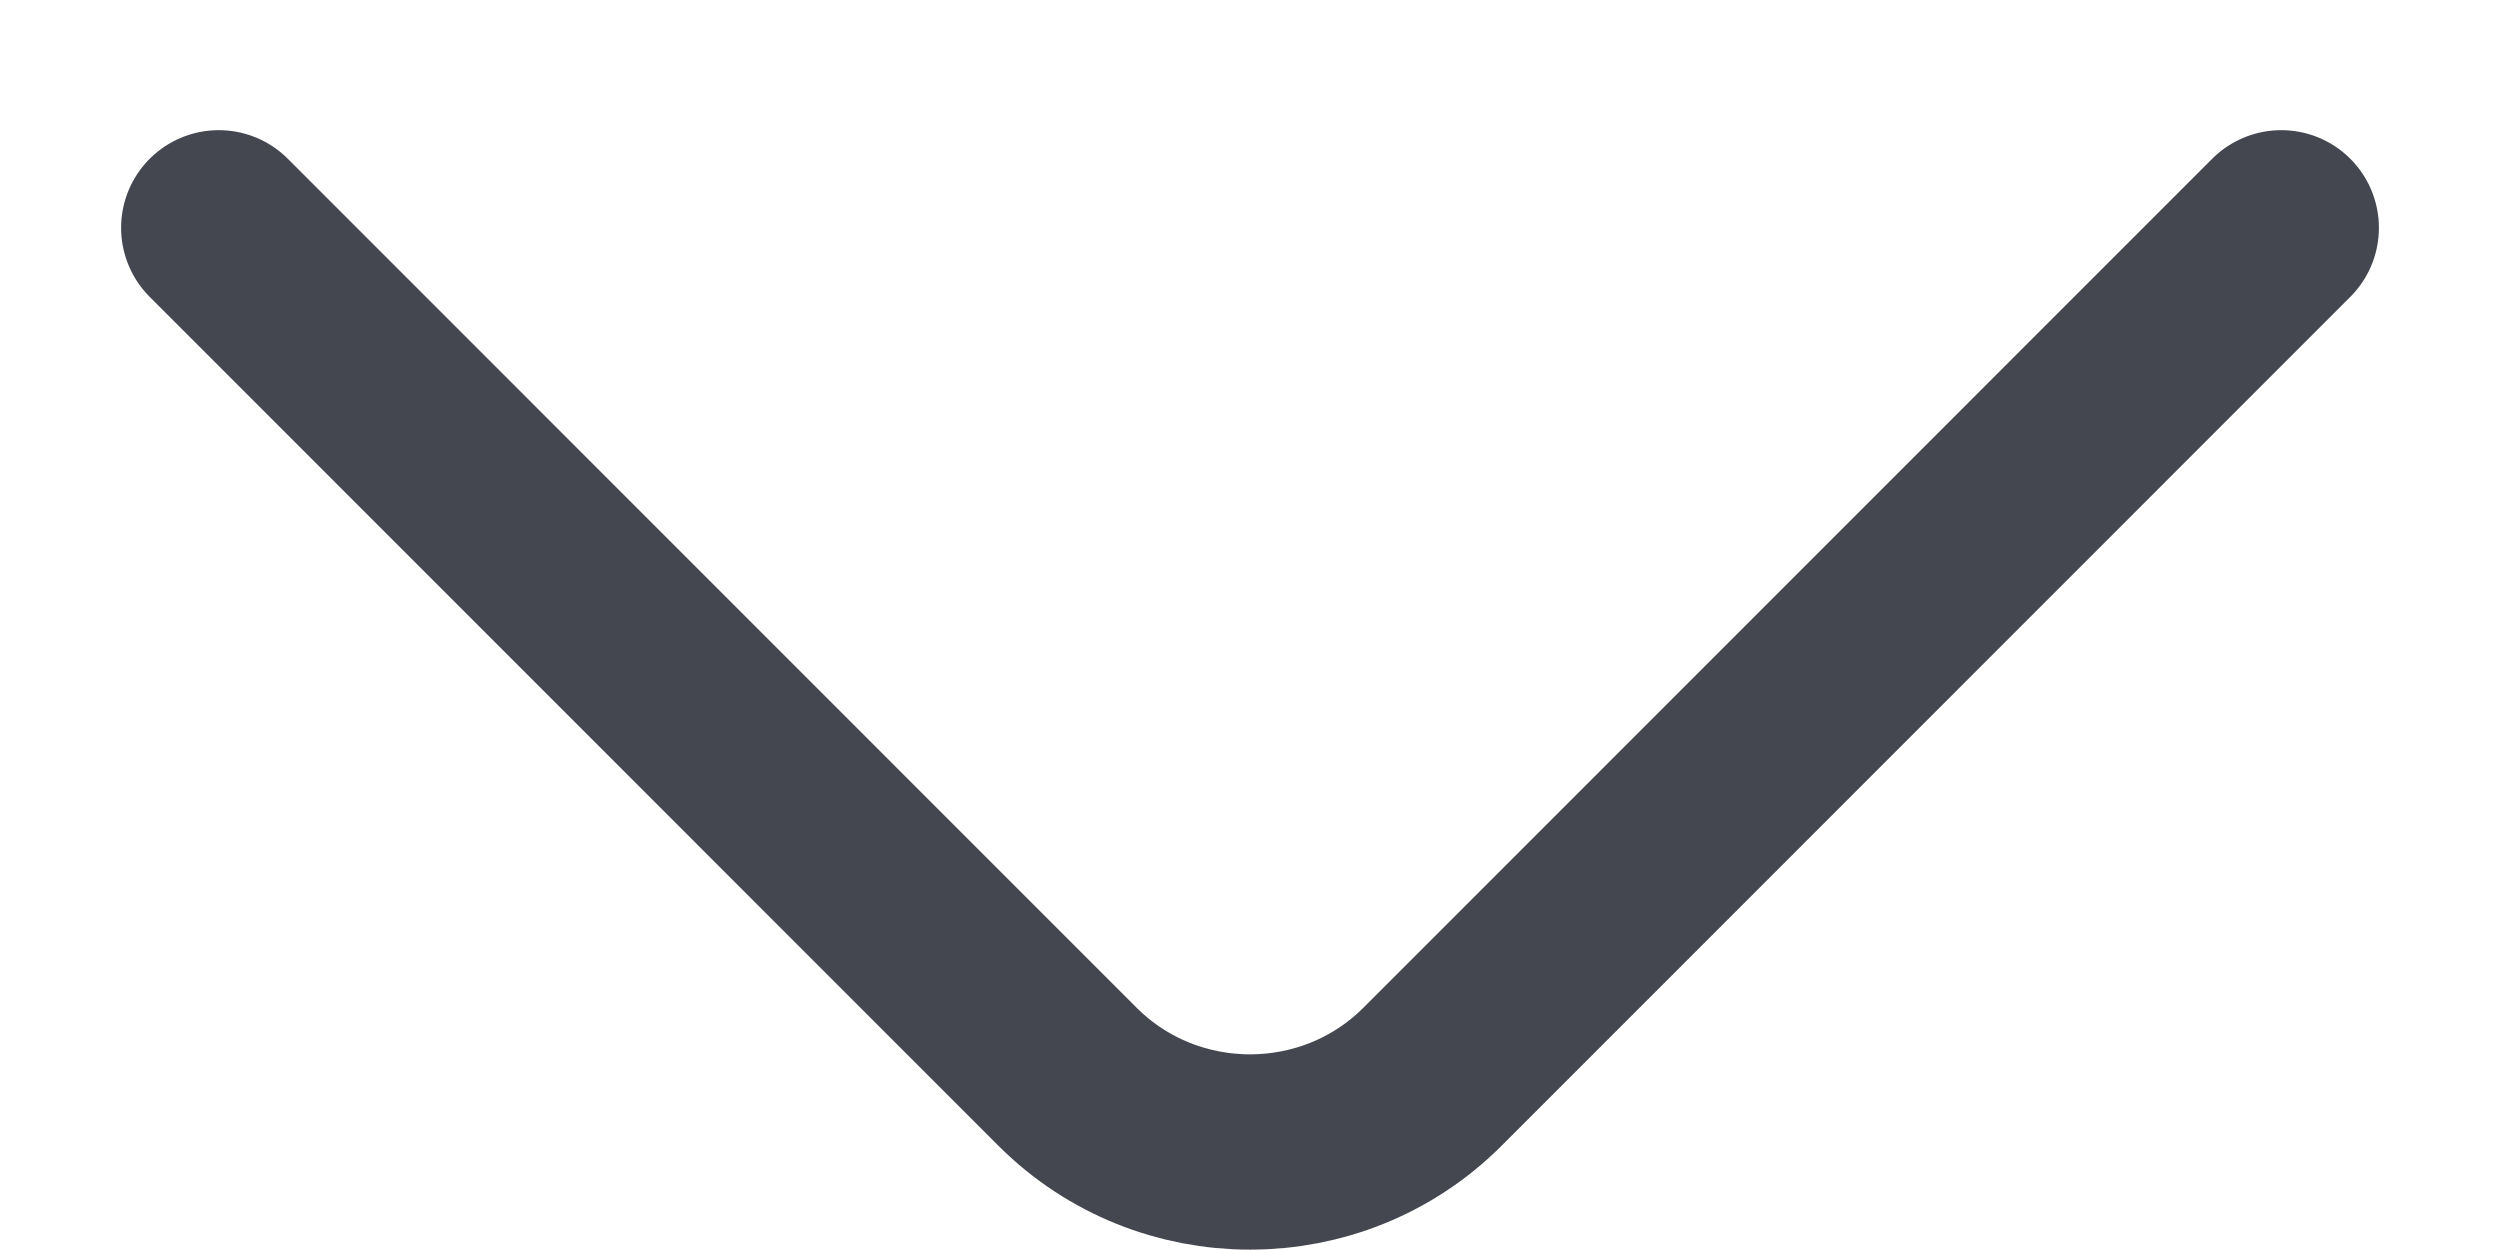
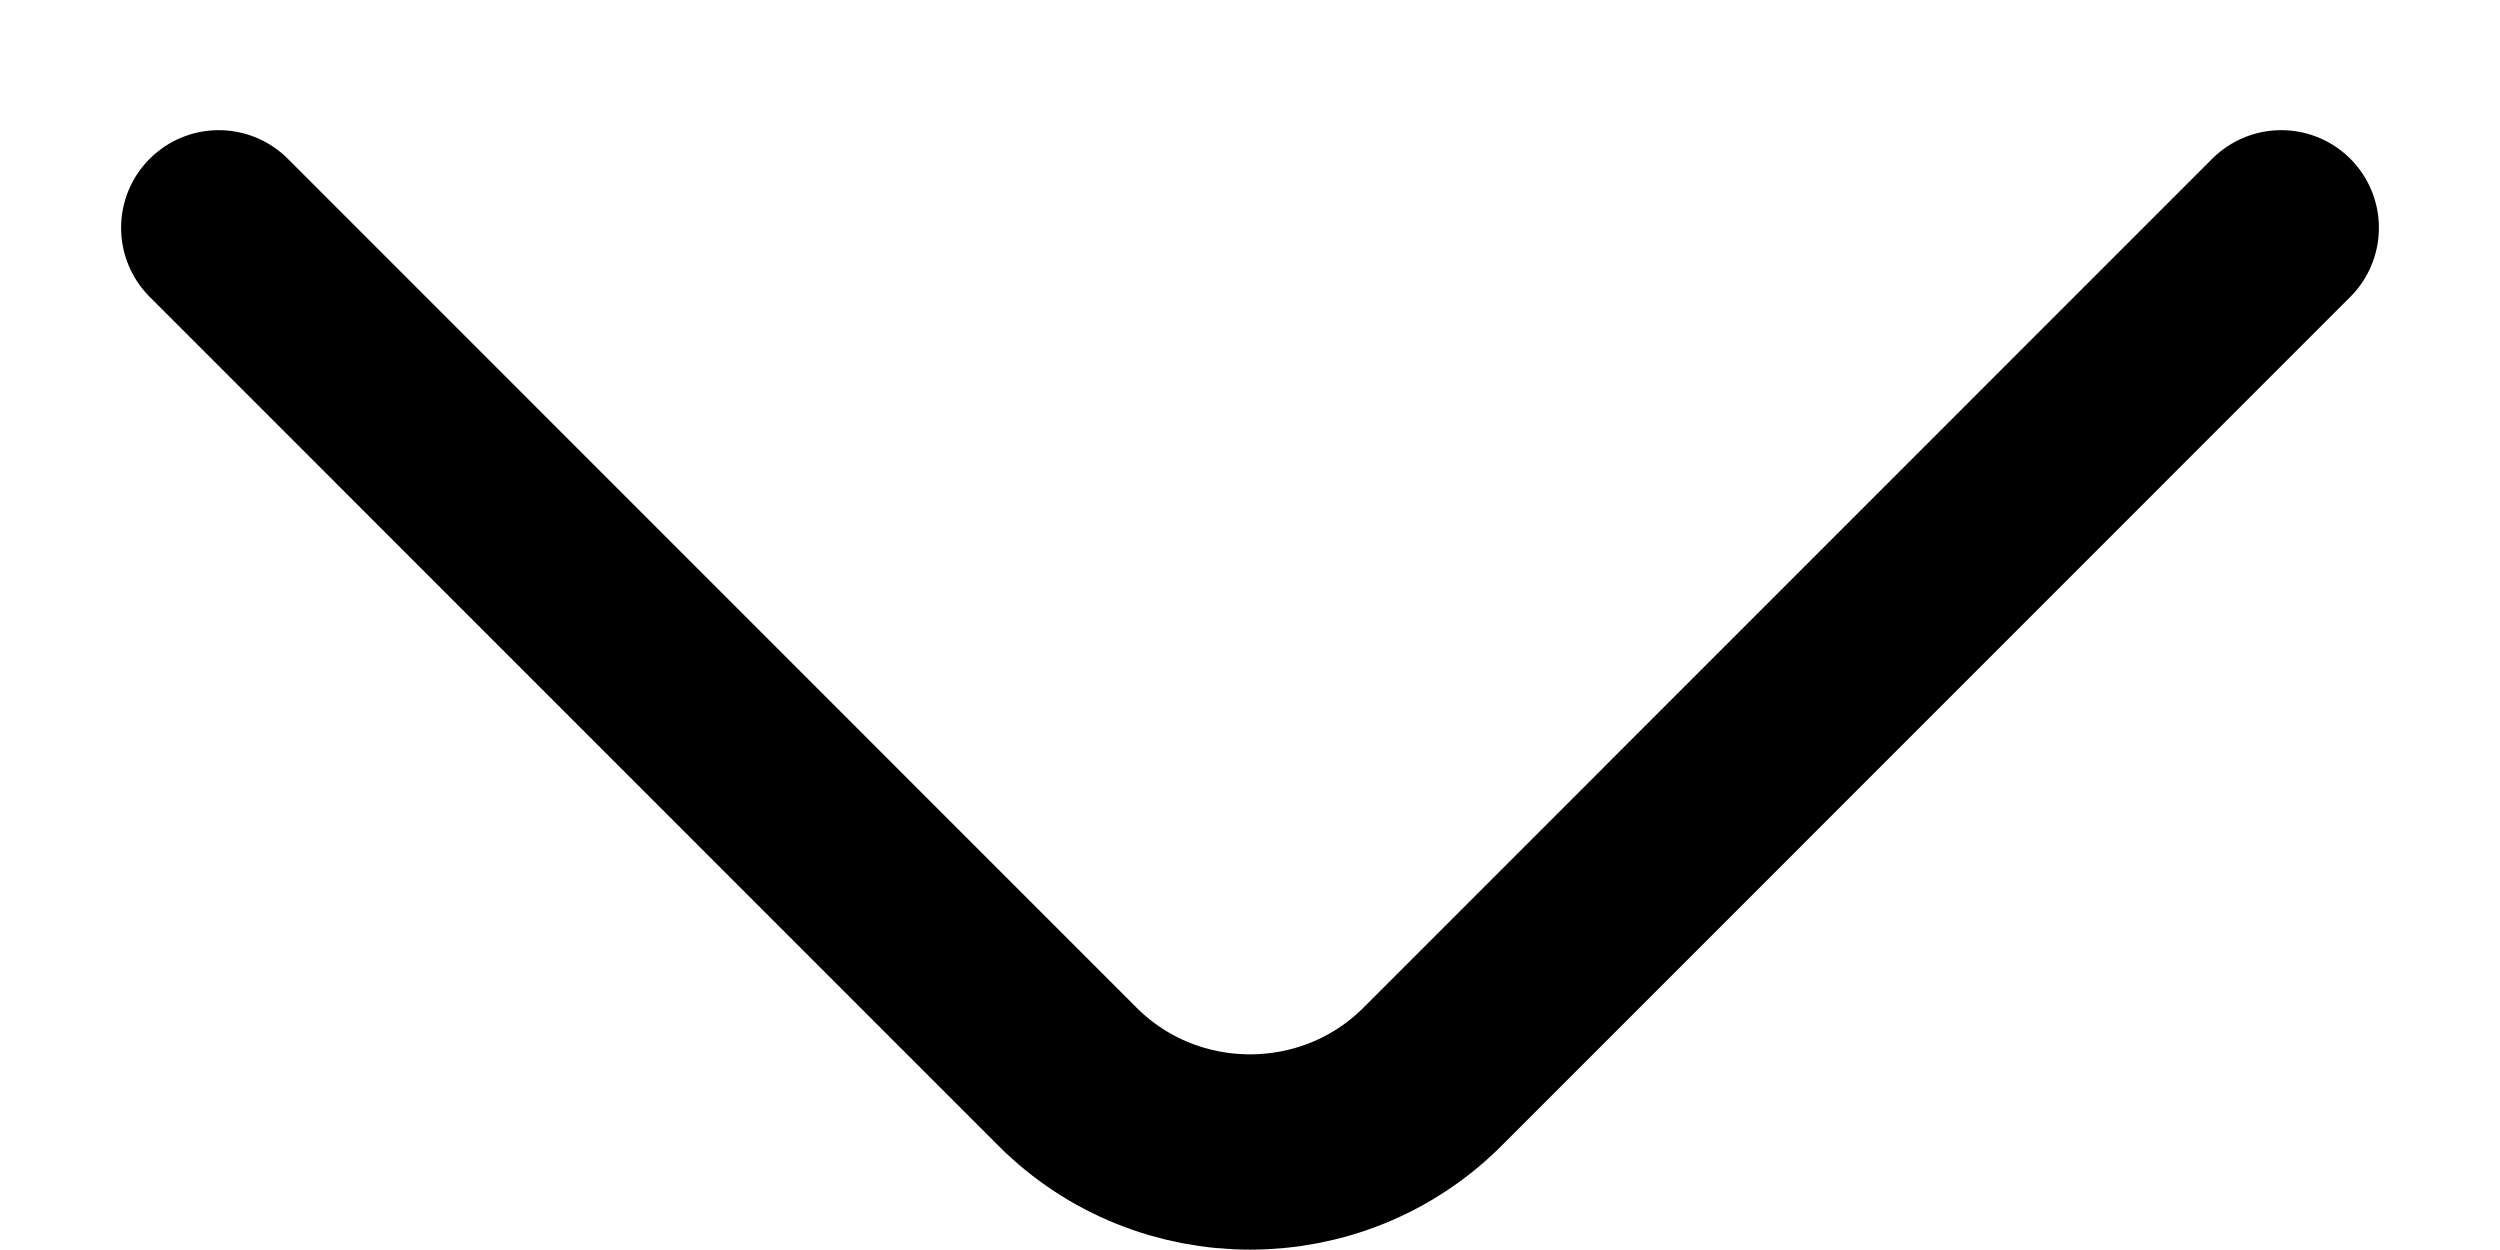
<svg xmlns="http://www.w3.org/2000/svg" width="16" height="8" viewBox="0 0 16 8" fill="none">
-   <path d="M14.6 1.458L9.167 6.892C8.525 7.533 7.475 7.533 6.833 6.892L1.4 1.458" stroke="#444750" stroke-width="1.25" stroke-miterlimit="10" stroke-linecap="round" stroke-linejoin="round" />
+   <path d="M14.6 1.458L9.167 6.892C8.525 7.533 7.475 7.533 6.833 6.892L1.4 1.458" stroke="currentColor" stroke-width="1.25" stroke-miterlimit="10" stroke-linecap="round" stroke-linejoin="round" />
</svg>
